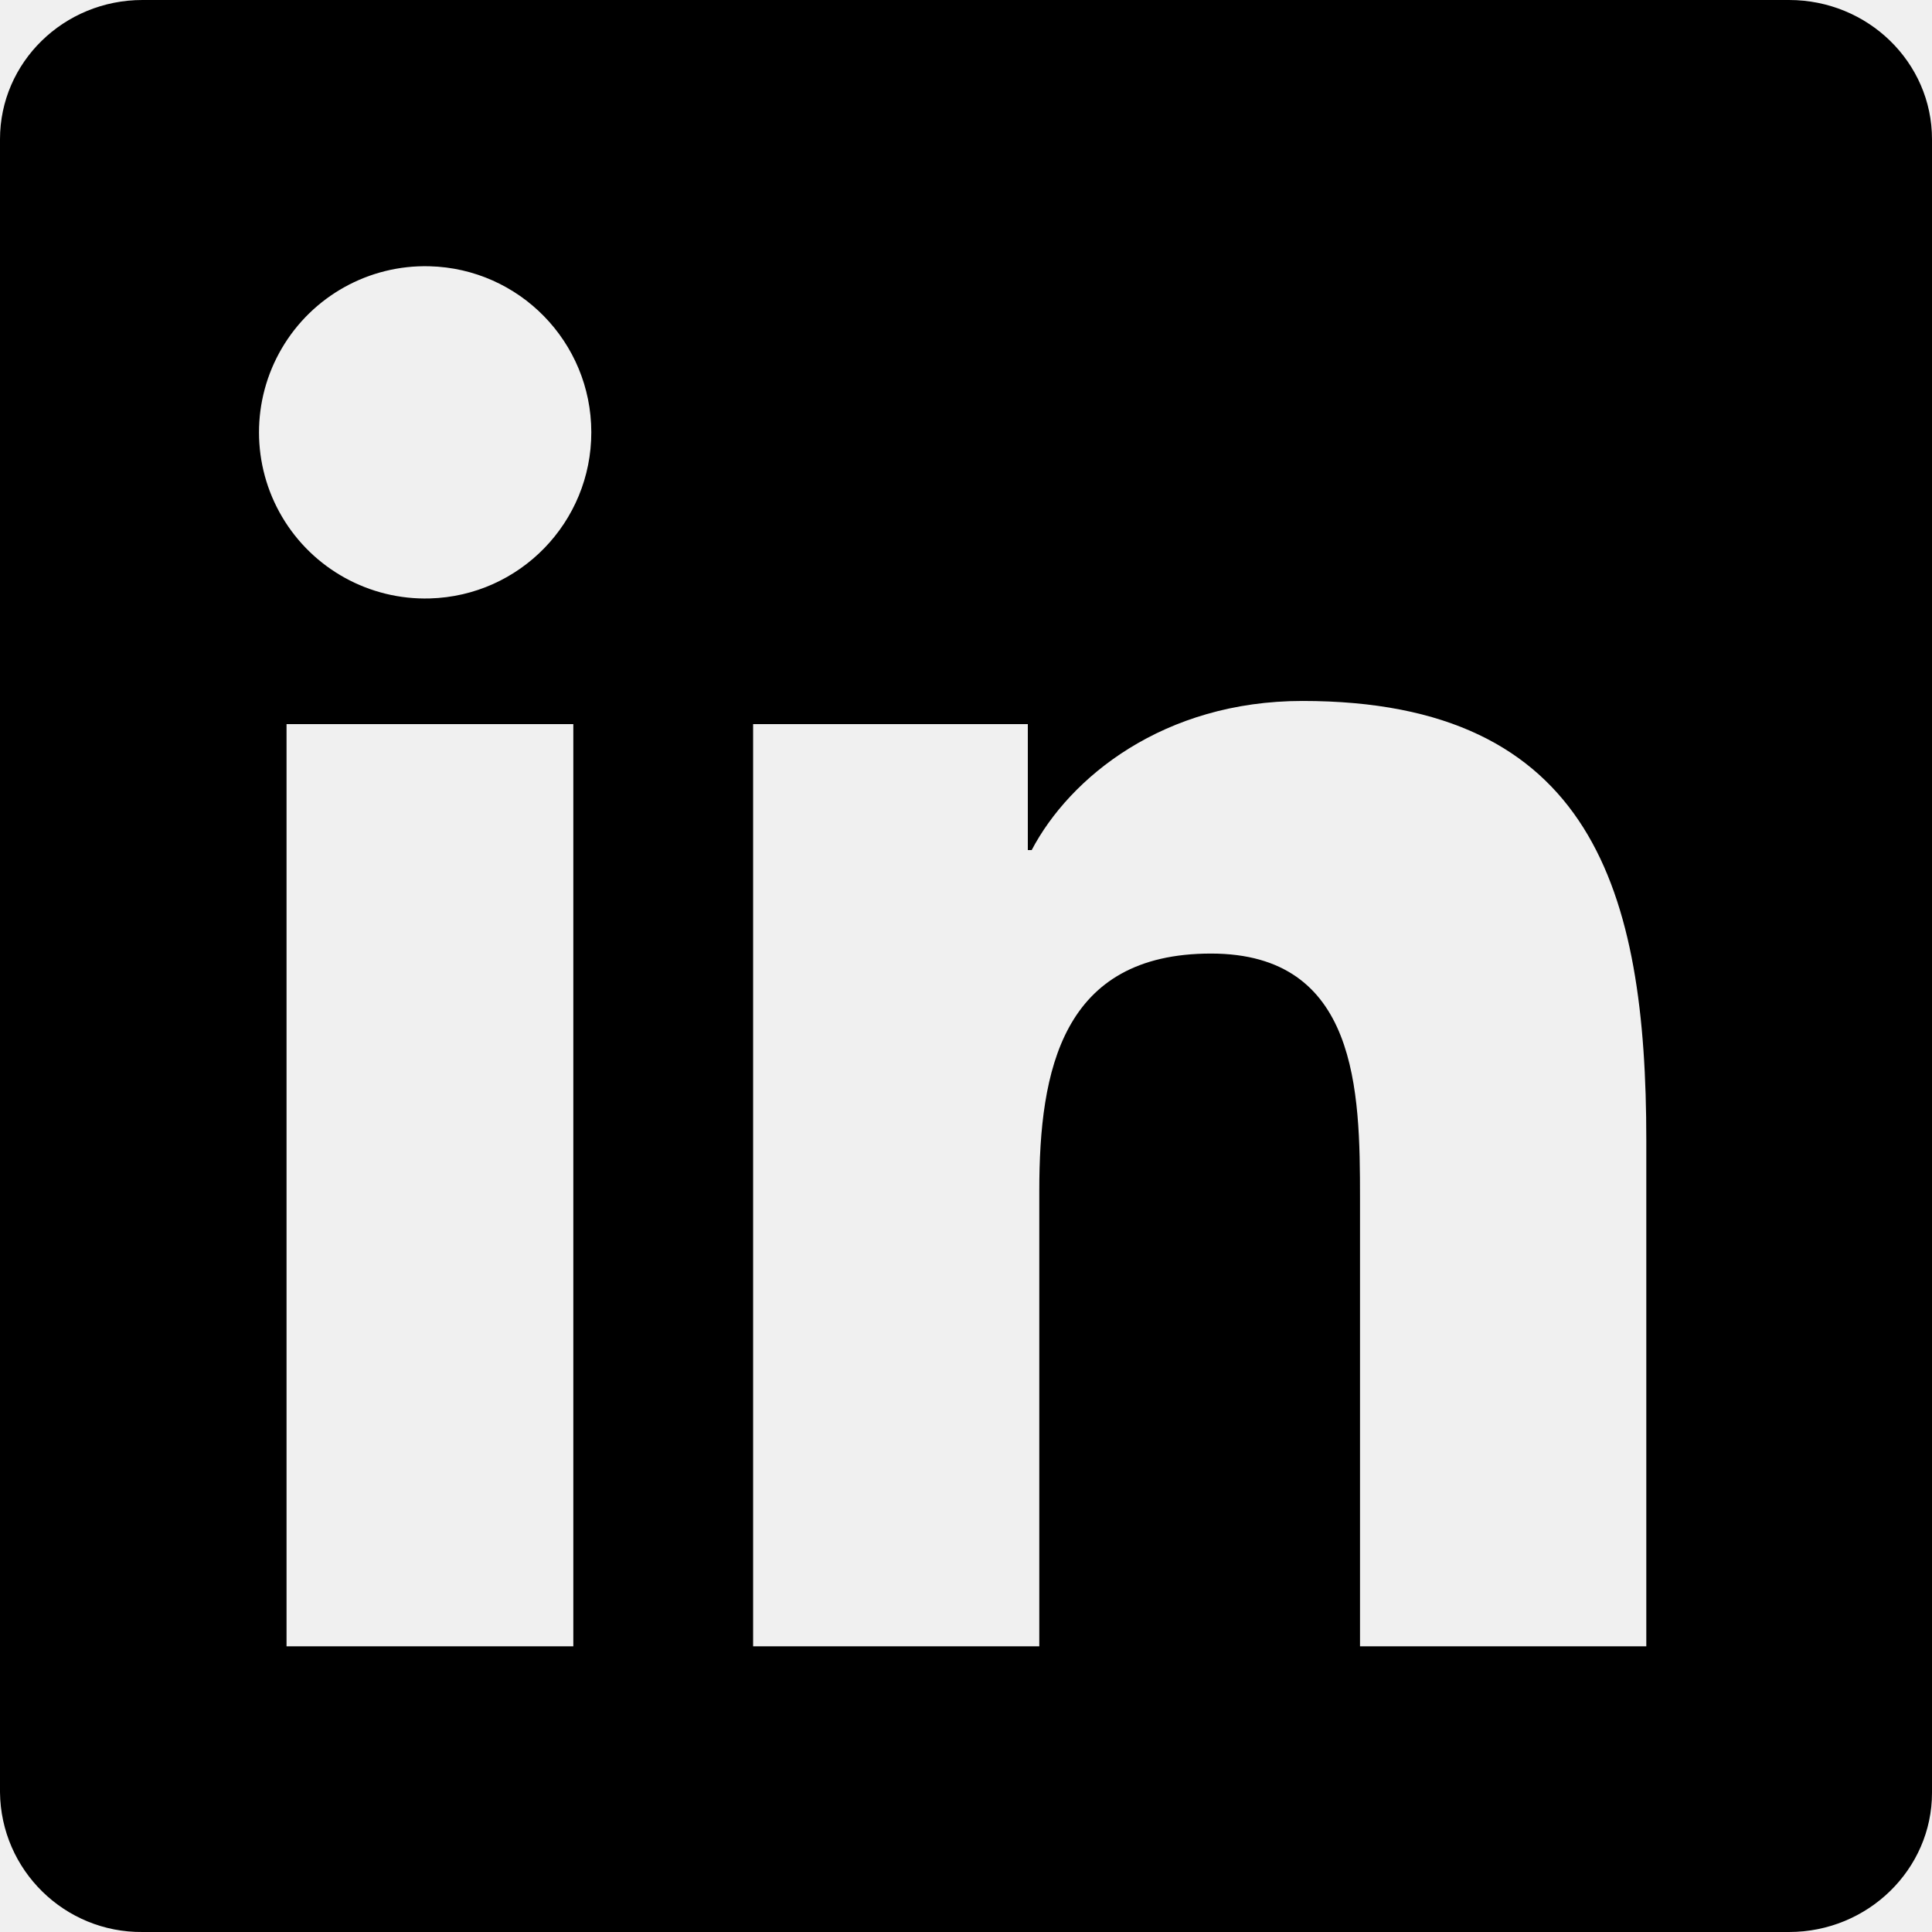
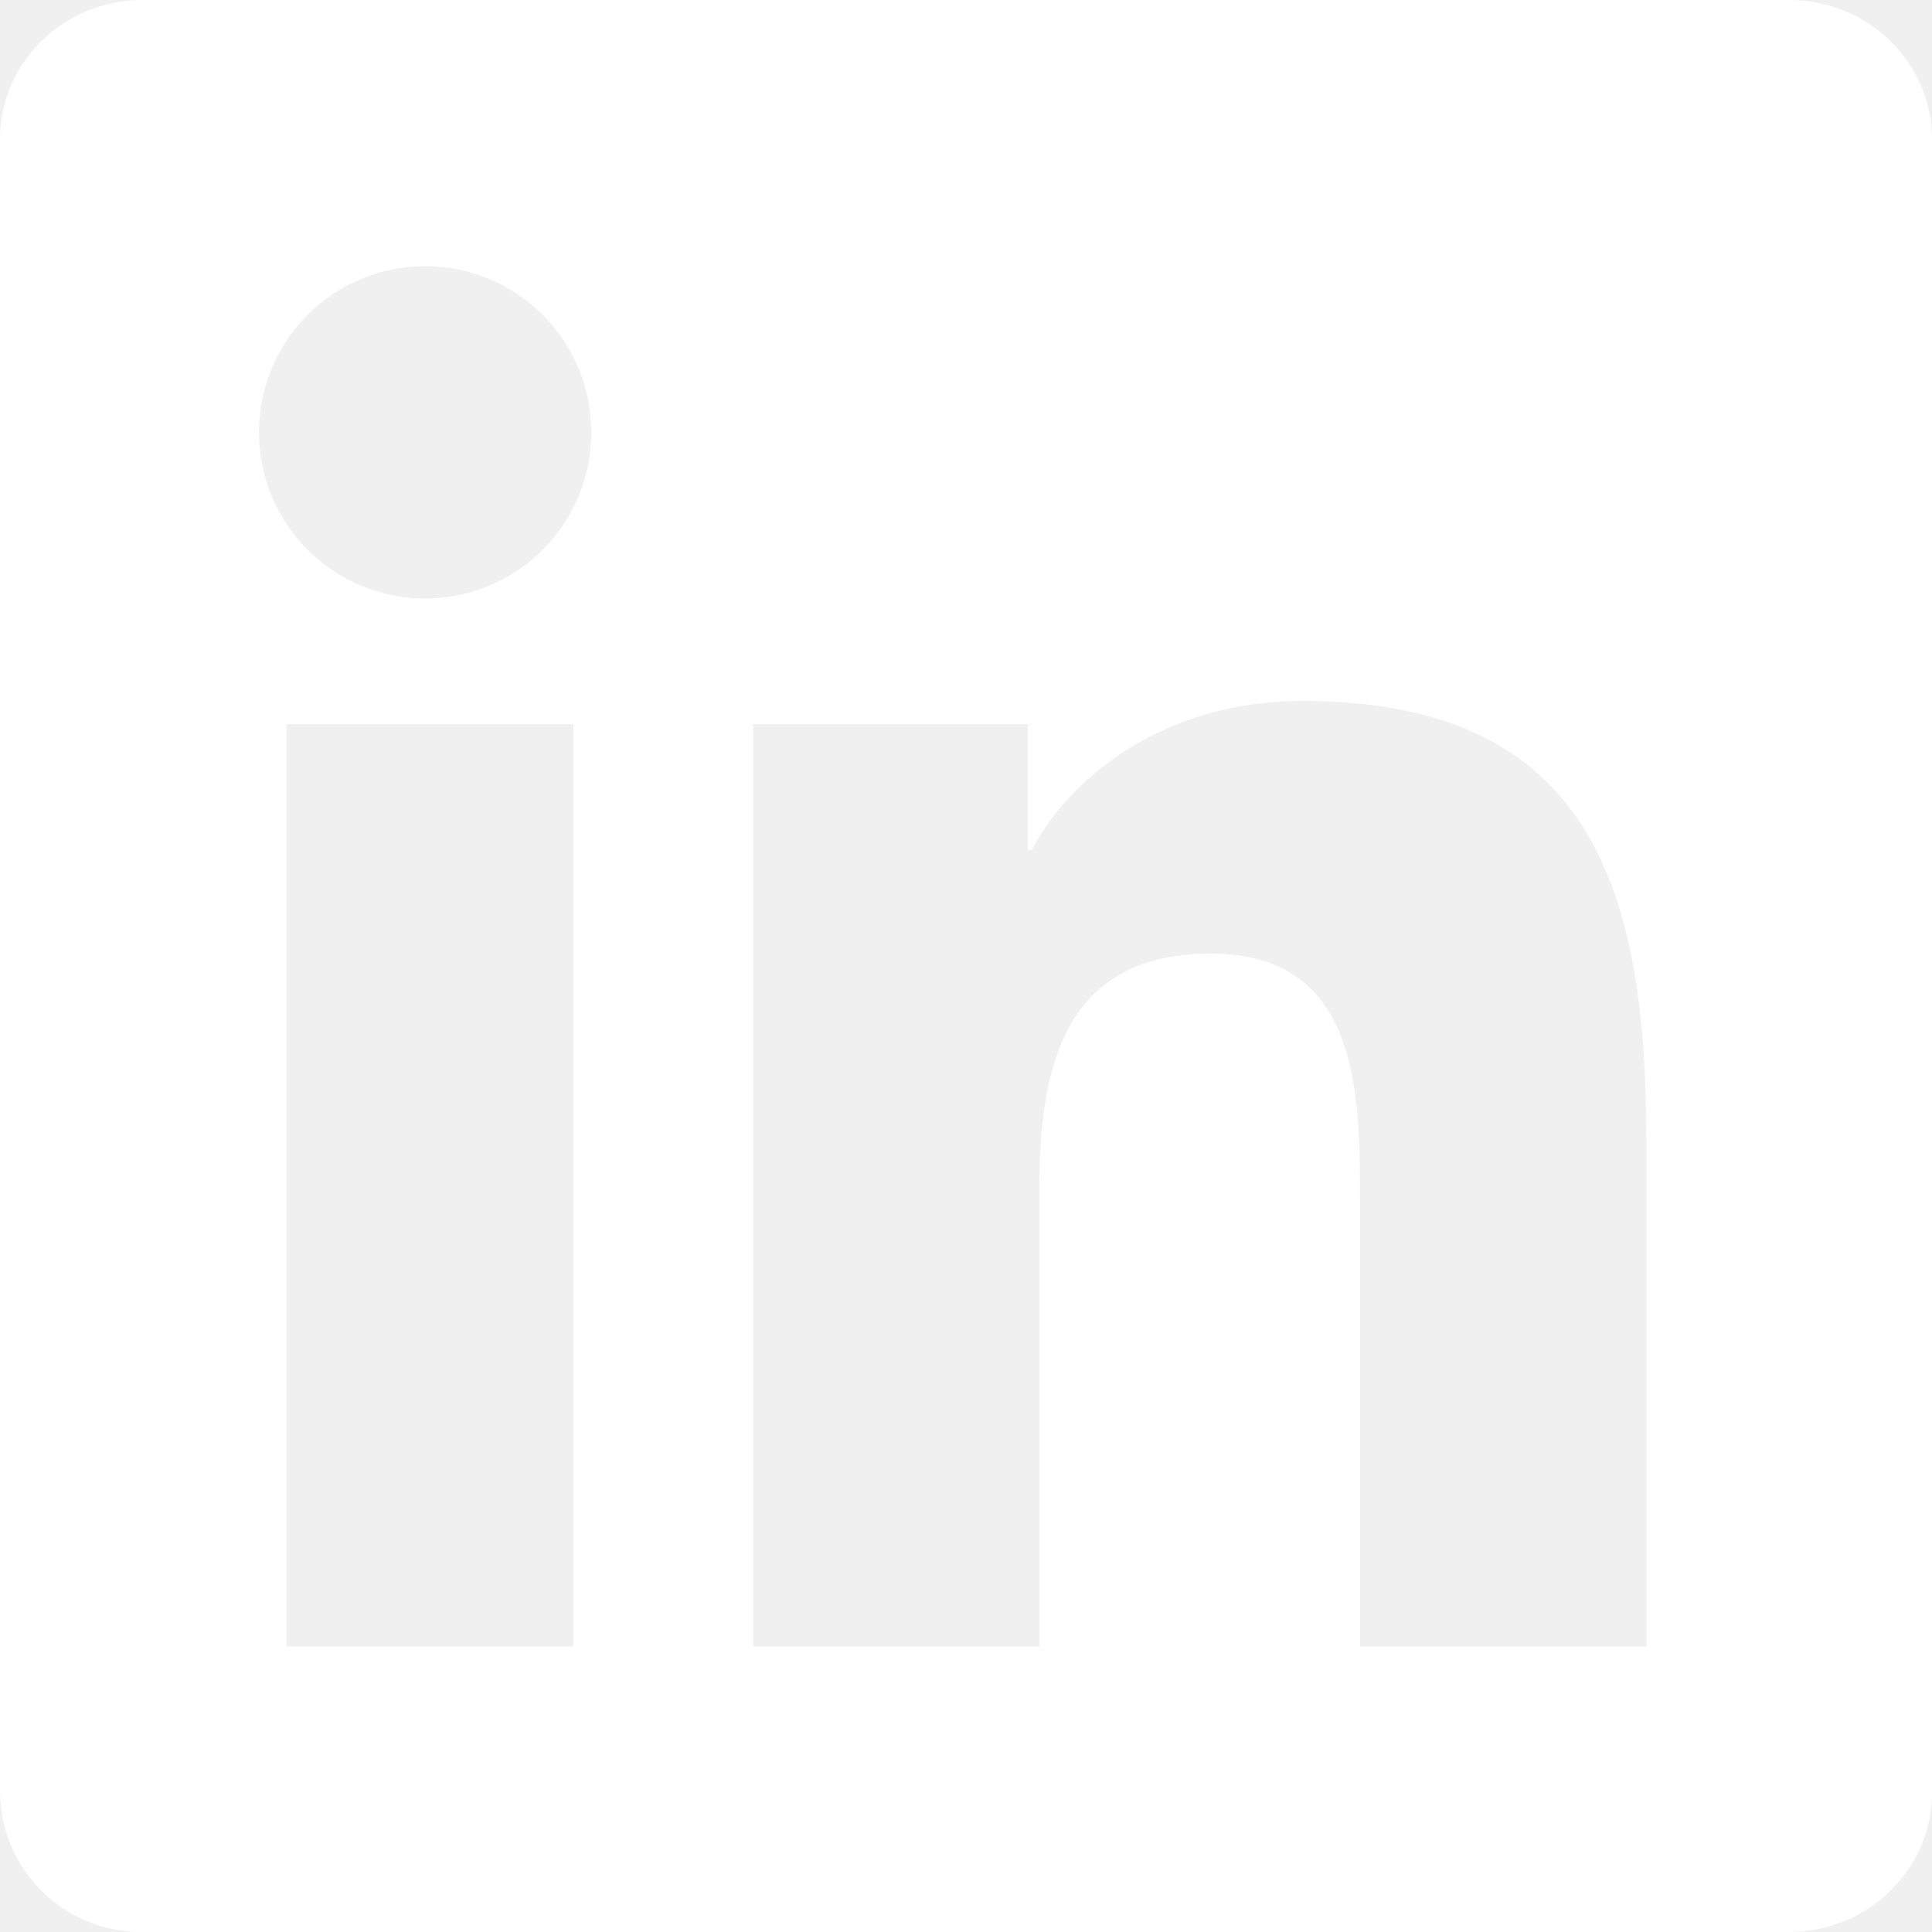
<svg xmlns="http://www.w3.org/2000/svg" viewBox="0 0 16 16">
-   <path d="M14.816 0H1.18C.528 0 0 .516 0 1.153v13.69A1.17 1.17 0 001.181 16h13.635c.653 0 1.184-.519 1.184-1.153V1.153C16 .516 15.469 0 14.816 0zM4.746 13.634H2.373V5.997h2.375v7.637zM3.56 4.956a1.376 1.376 0 11-.004-2.751 1.376 1.376 0 01.004 2.751zm10.075 8.678h-2.372V9.922c0-.885-.015-2.025-1.234-2.025-1.234 0-1.422.966-1.422 1.962v3.775H6.237V5.997h2.275V7.04h.032c.315-.6 1.09-1.235 2.243-1.235 2.404 0 2.847 1.582 2.847 3.638v4.19z" fill="currentColor" />
+   <path d="M14.816 0H1.18C.528 0 0 .516 0 1.153v13.69A1.17 1.17 0 001.181 16h13.635c.653 0 1.184-.519 1.184-1.153V1.153C16 .516 15.469 0 14.816 0zM4.746 13.634H2.373V5.997h2.375v7.637zM3.56 4.956a1.376 1.376 0 11-.004-2.751 1.376 1.376 0 01.004 2.751zm10.075 8.678h-2.372V9.922c0-.885-.015-2.025-1.234-2.025-1.234 0-1.422.966-1.422 1.962v3.775H6.237V5.997h2.275V7.04h.032c.315-.6 1.09-1.235 2.243-1.235 2.404 0 2.847 1.582 2.847 3.638v4.19z" fill="white" />
</svg>
